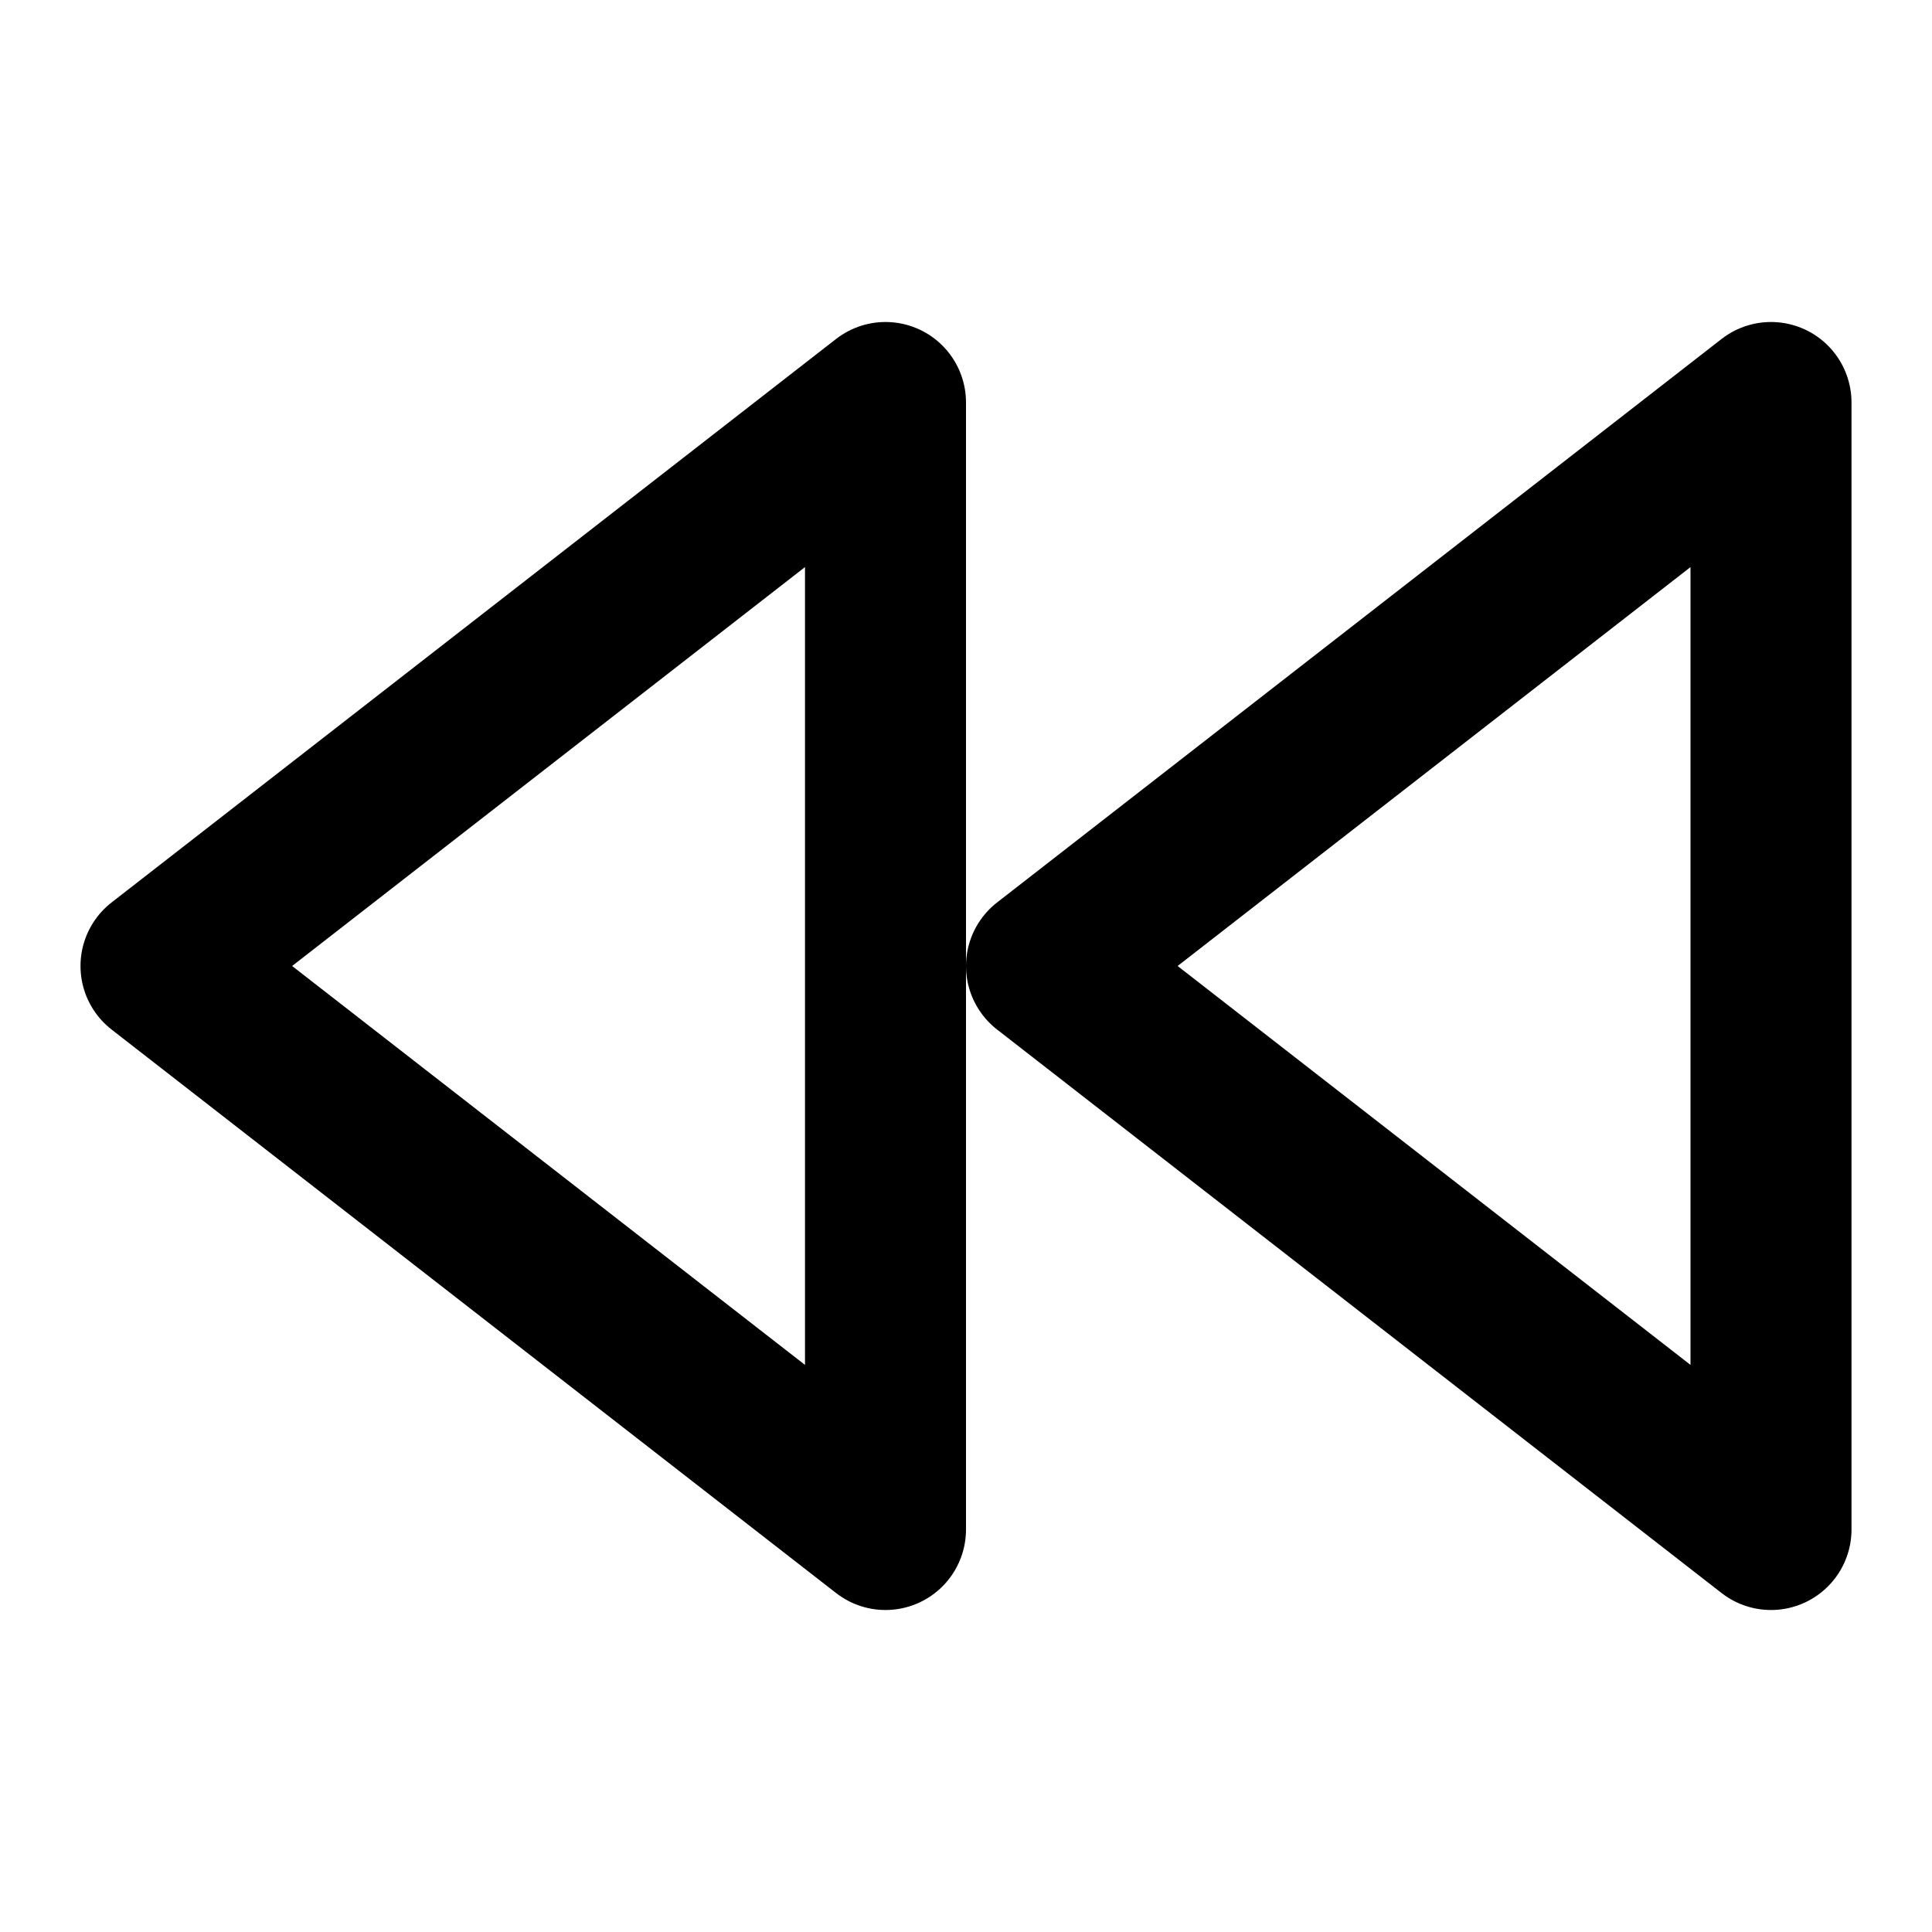
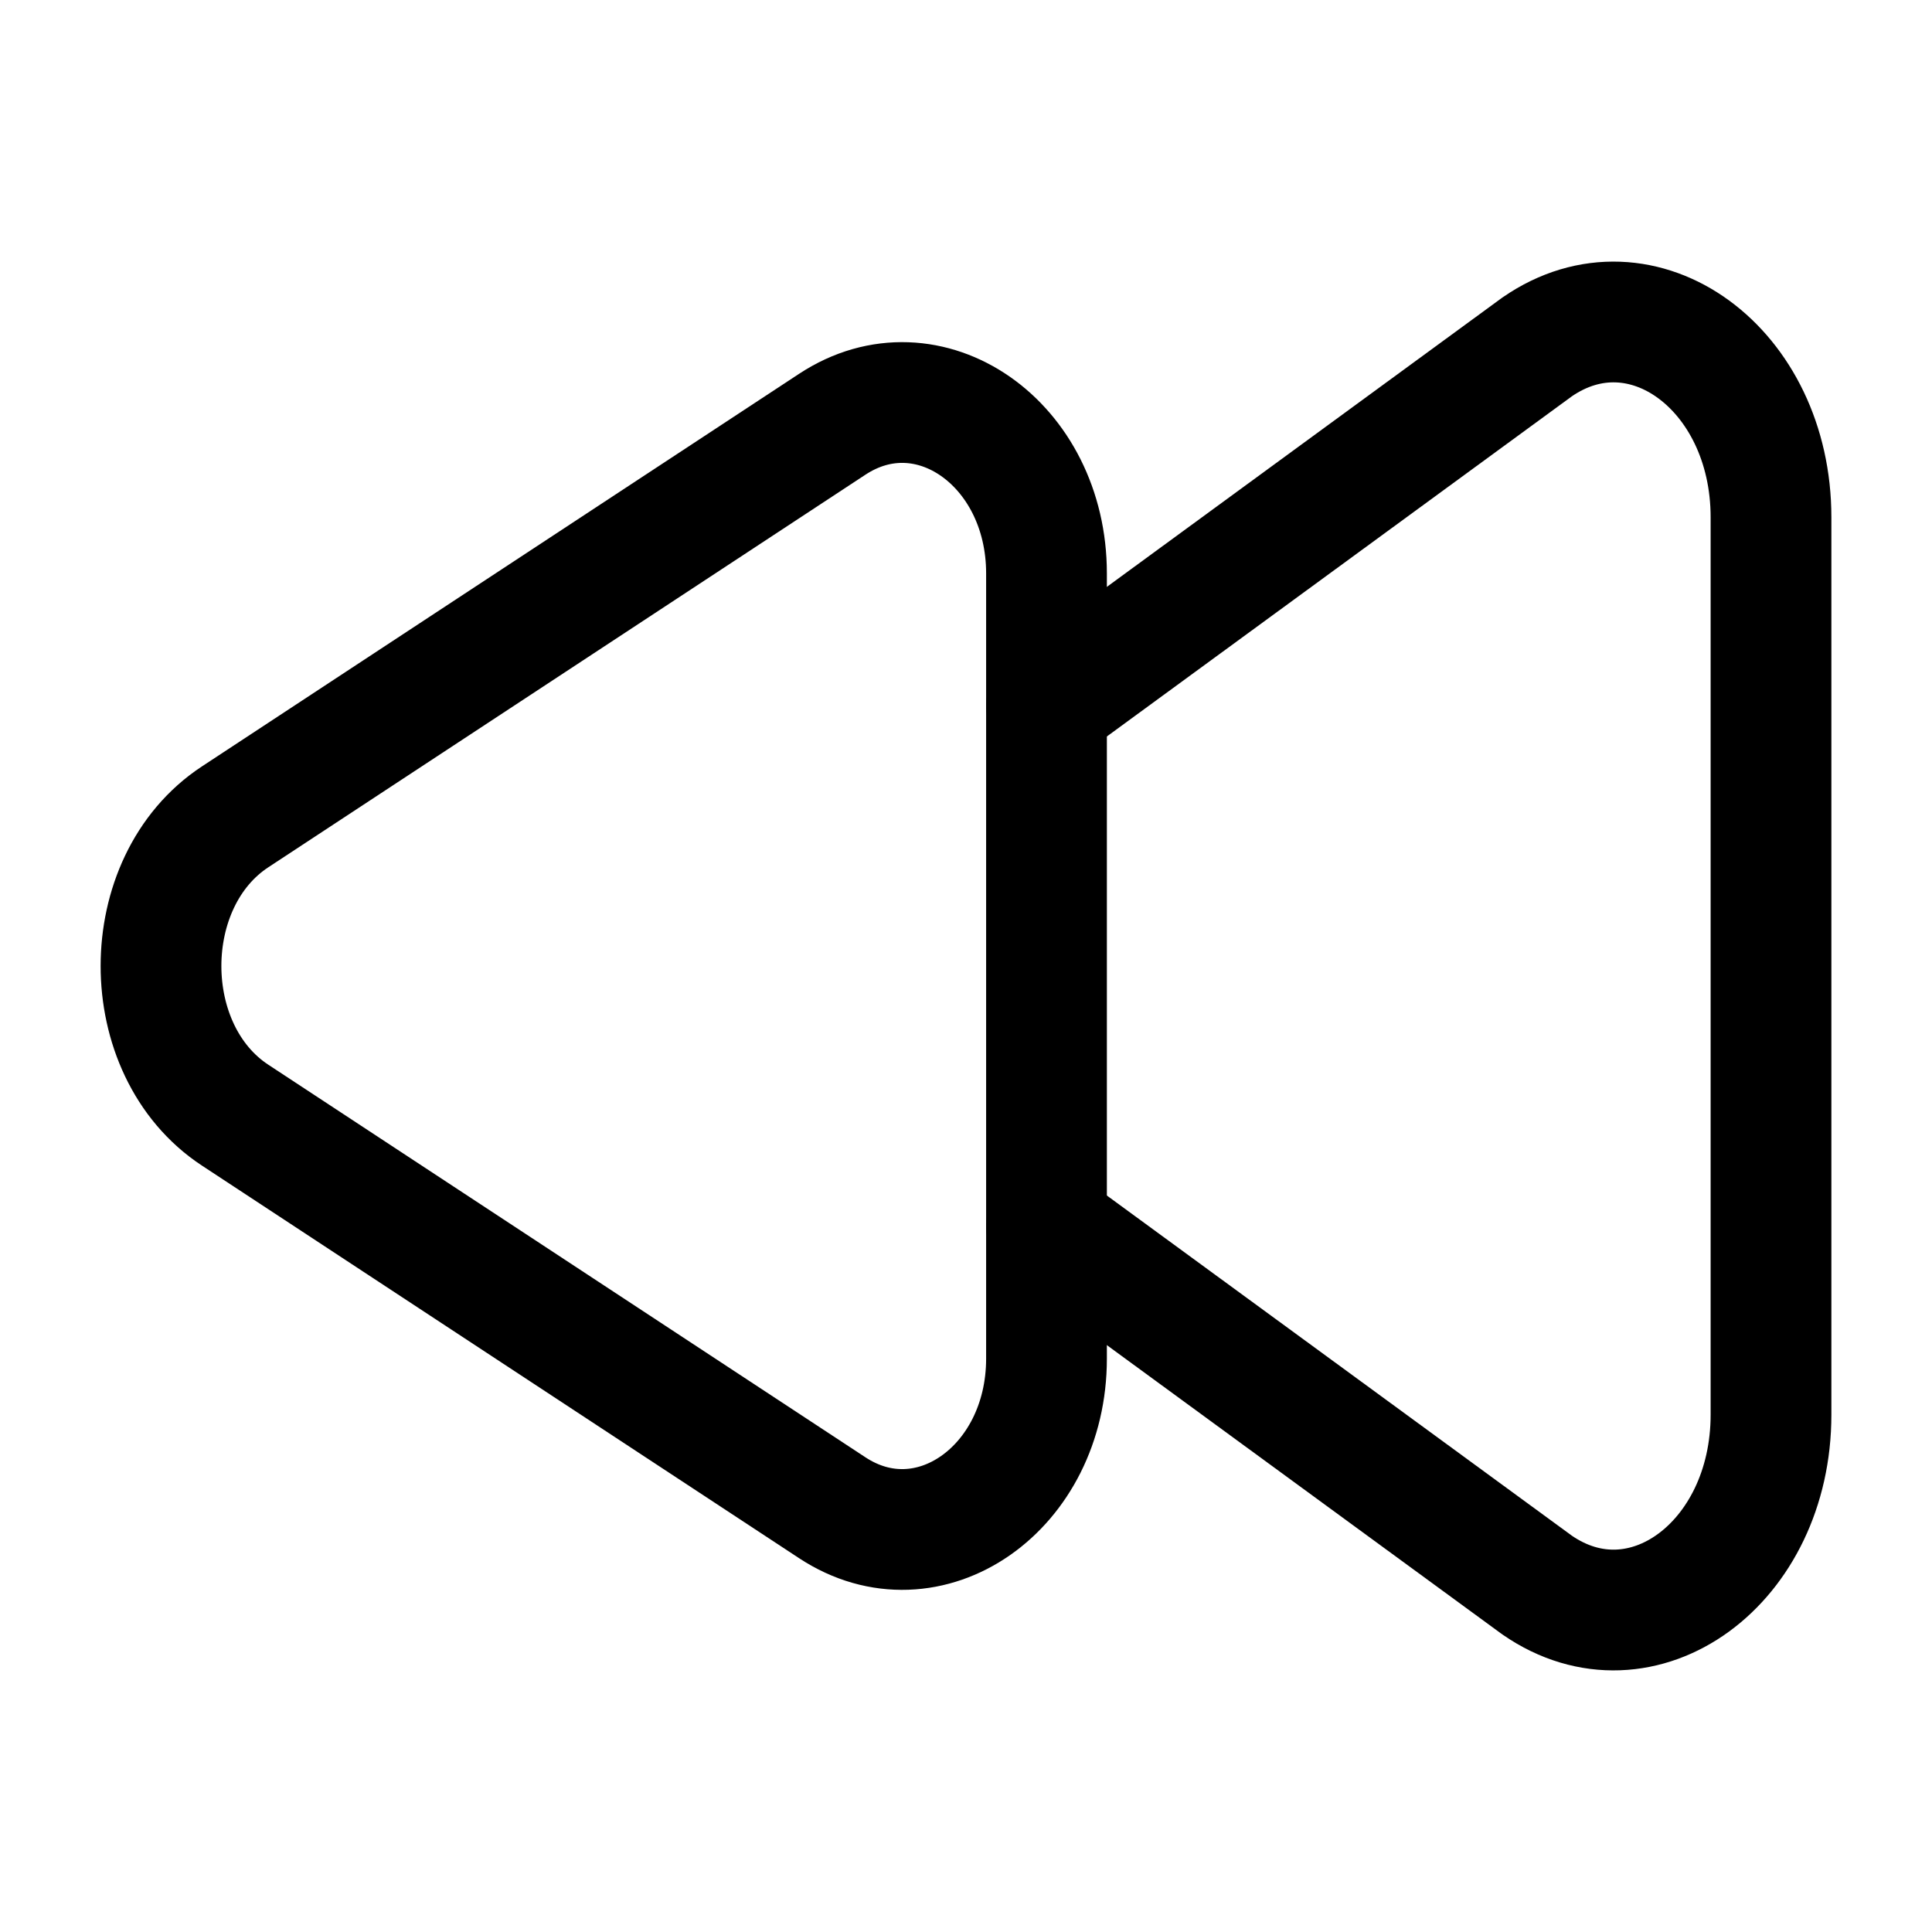
- <svg xmlns="http://www.w3.org/2000/svg" width="24" height="24" viewBox="0 0 24 24" fill="none" stroke="currentColor" stroke-width="2" stroke-linecap="round" stroke-linejoin="round">
-   <polygon points="11 19 2 12 11 5 11 19" />
-   <polygon points="22 19 13 12 22 5 22 19" />
+ <svg xmlns="http://www.w3.org/2000/svg" width="24" height="24" viewBox="0 0 24 24" fill="none">
+   <path d="M13 8.768L19.097 4.308C20.399 3.411 22 4.579 22 6.426L22 17.574C22 19.421 20.399 20.589 19.097 19.692L13 15.232" stroke-width="1.5" stroke-linecap="round" stroke="black" />
+   <path d="M13 7.123L13 16.877C13 18.493 11.533 19.515 10.339 18.73L2.921 13.853C1.693 13.046 1.693 10.954 2.921 10.147L10.339 5.27C11.533 4.485 13 5.507 13 7.123Z" stroke-width="1.5" stroke-linecap="round" stroke="black" />
</svg>
